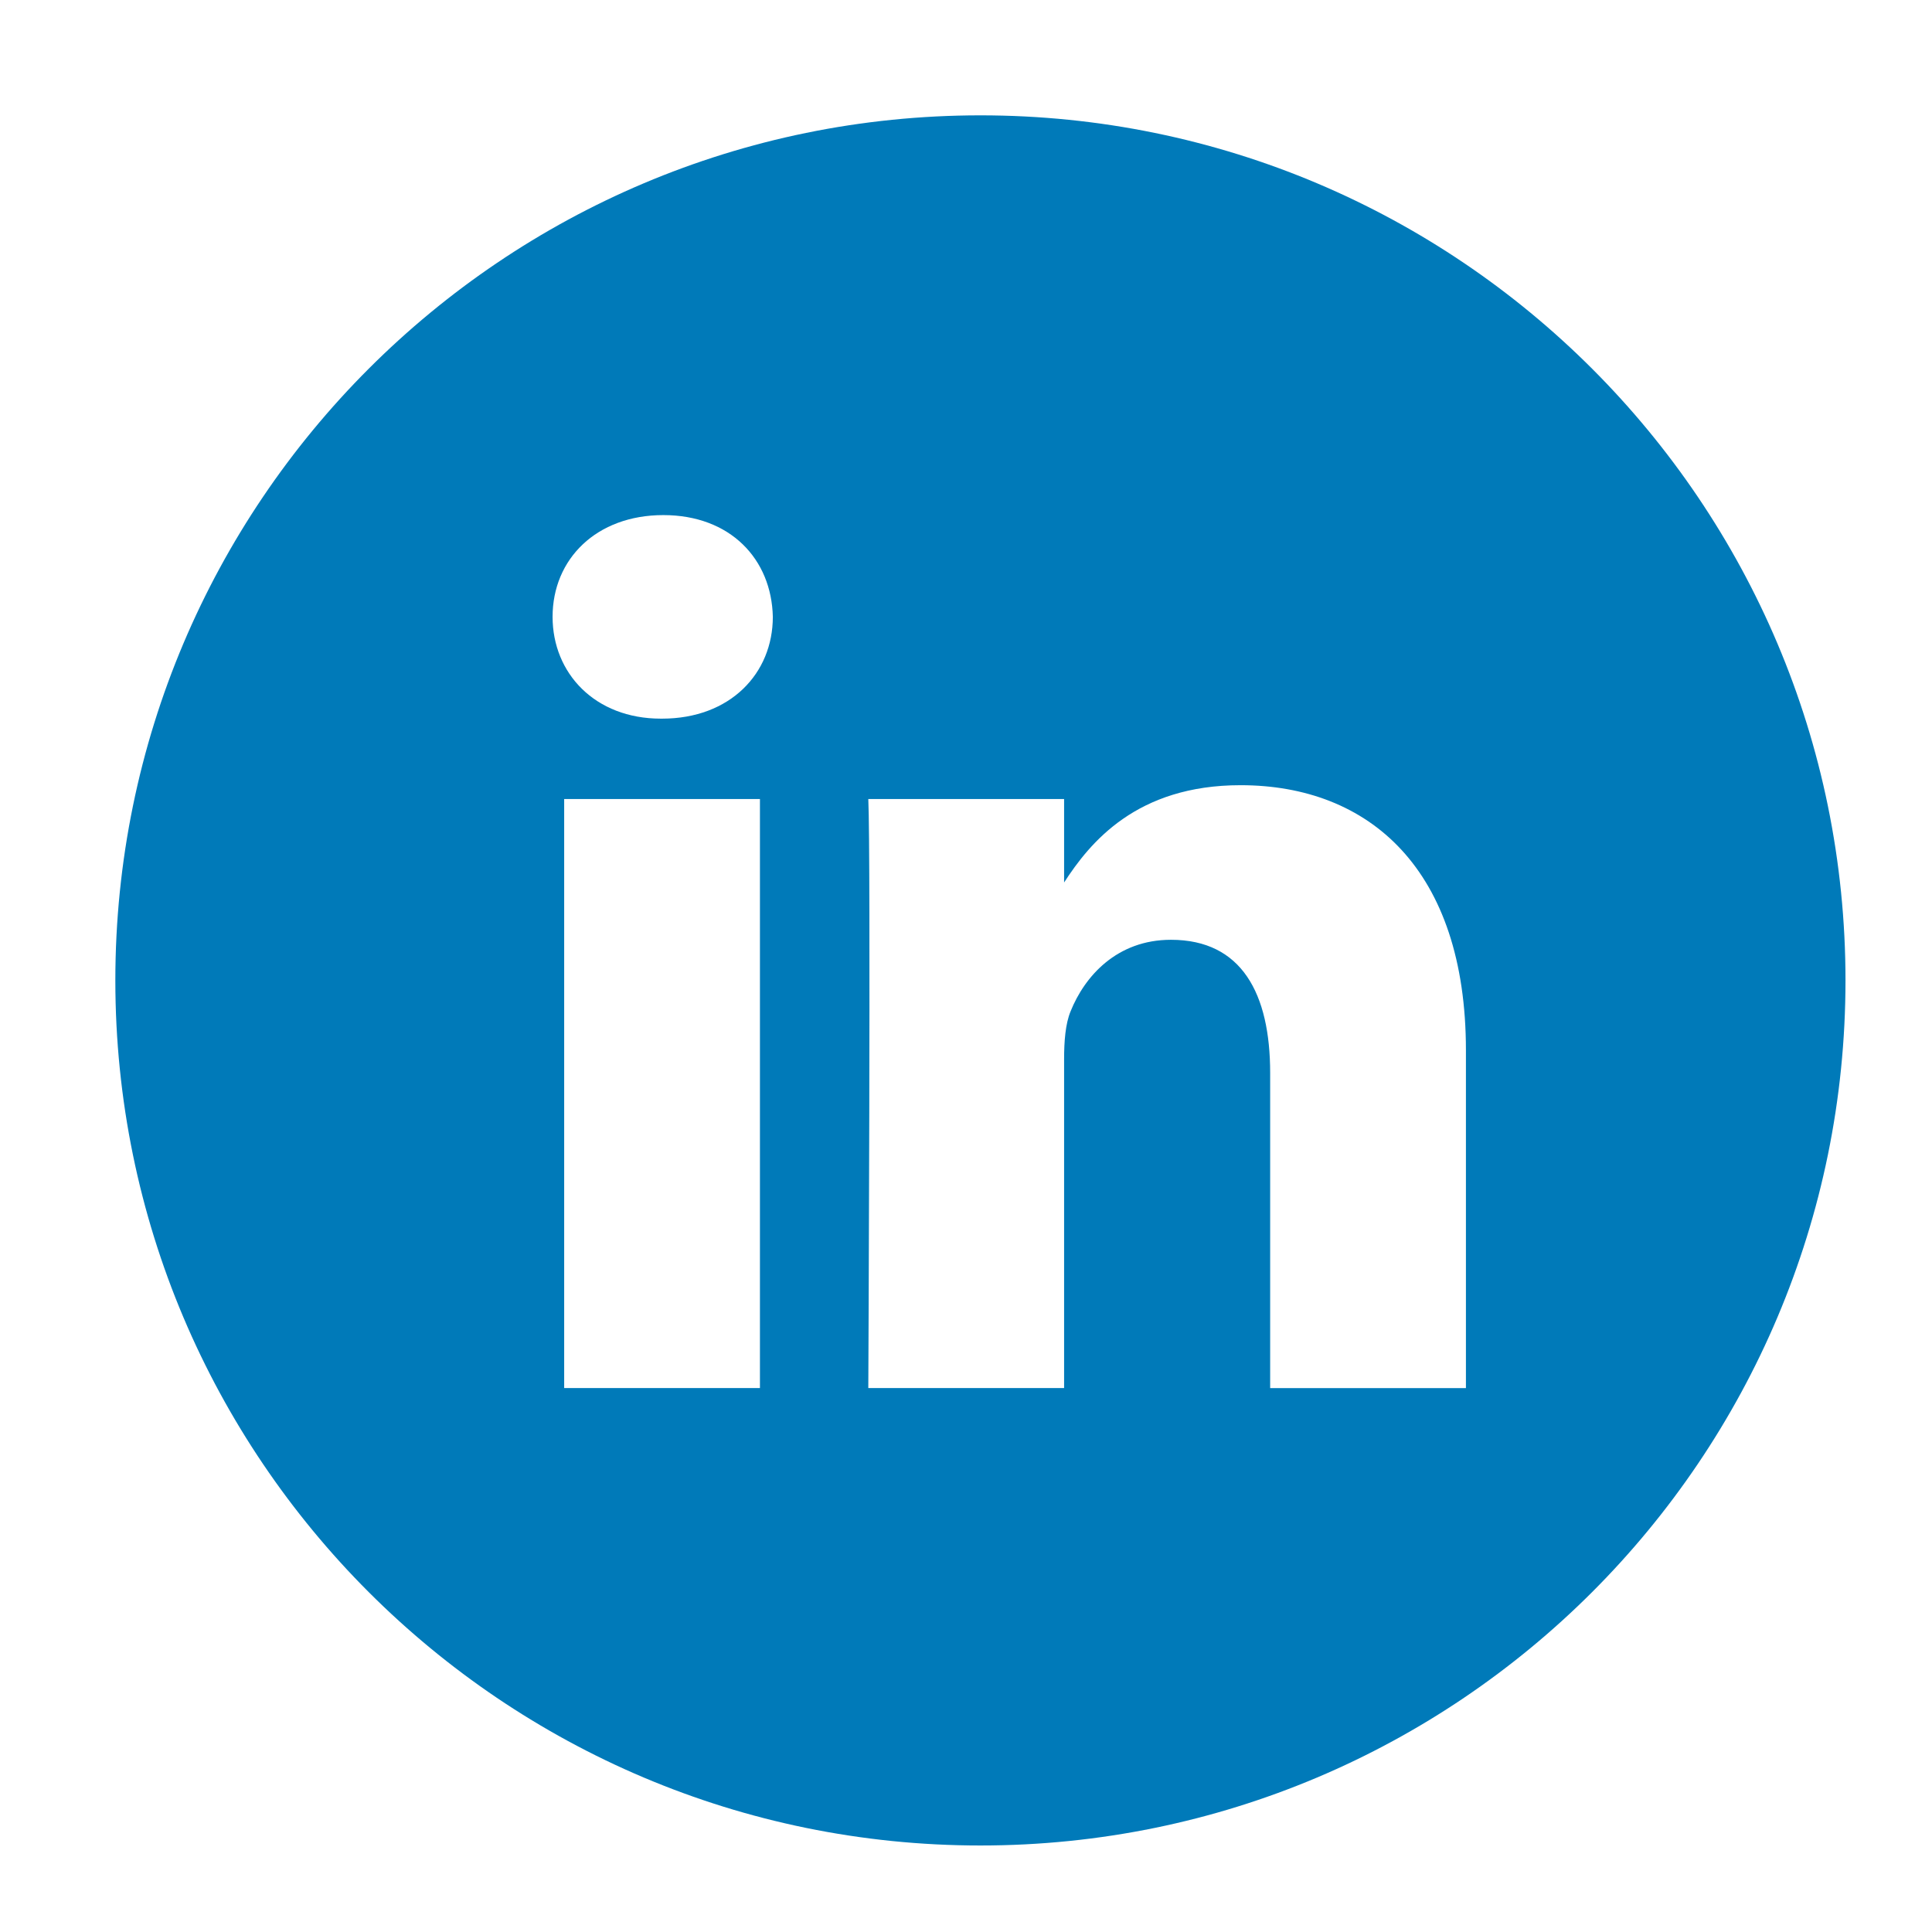
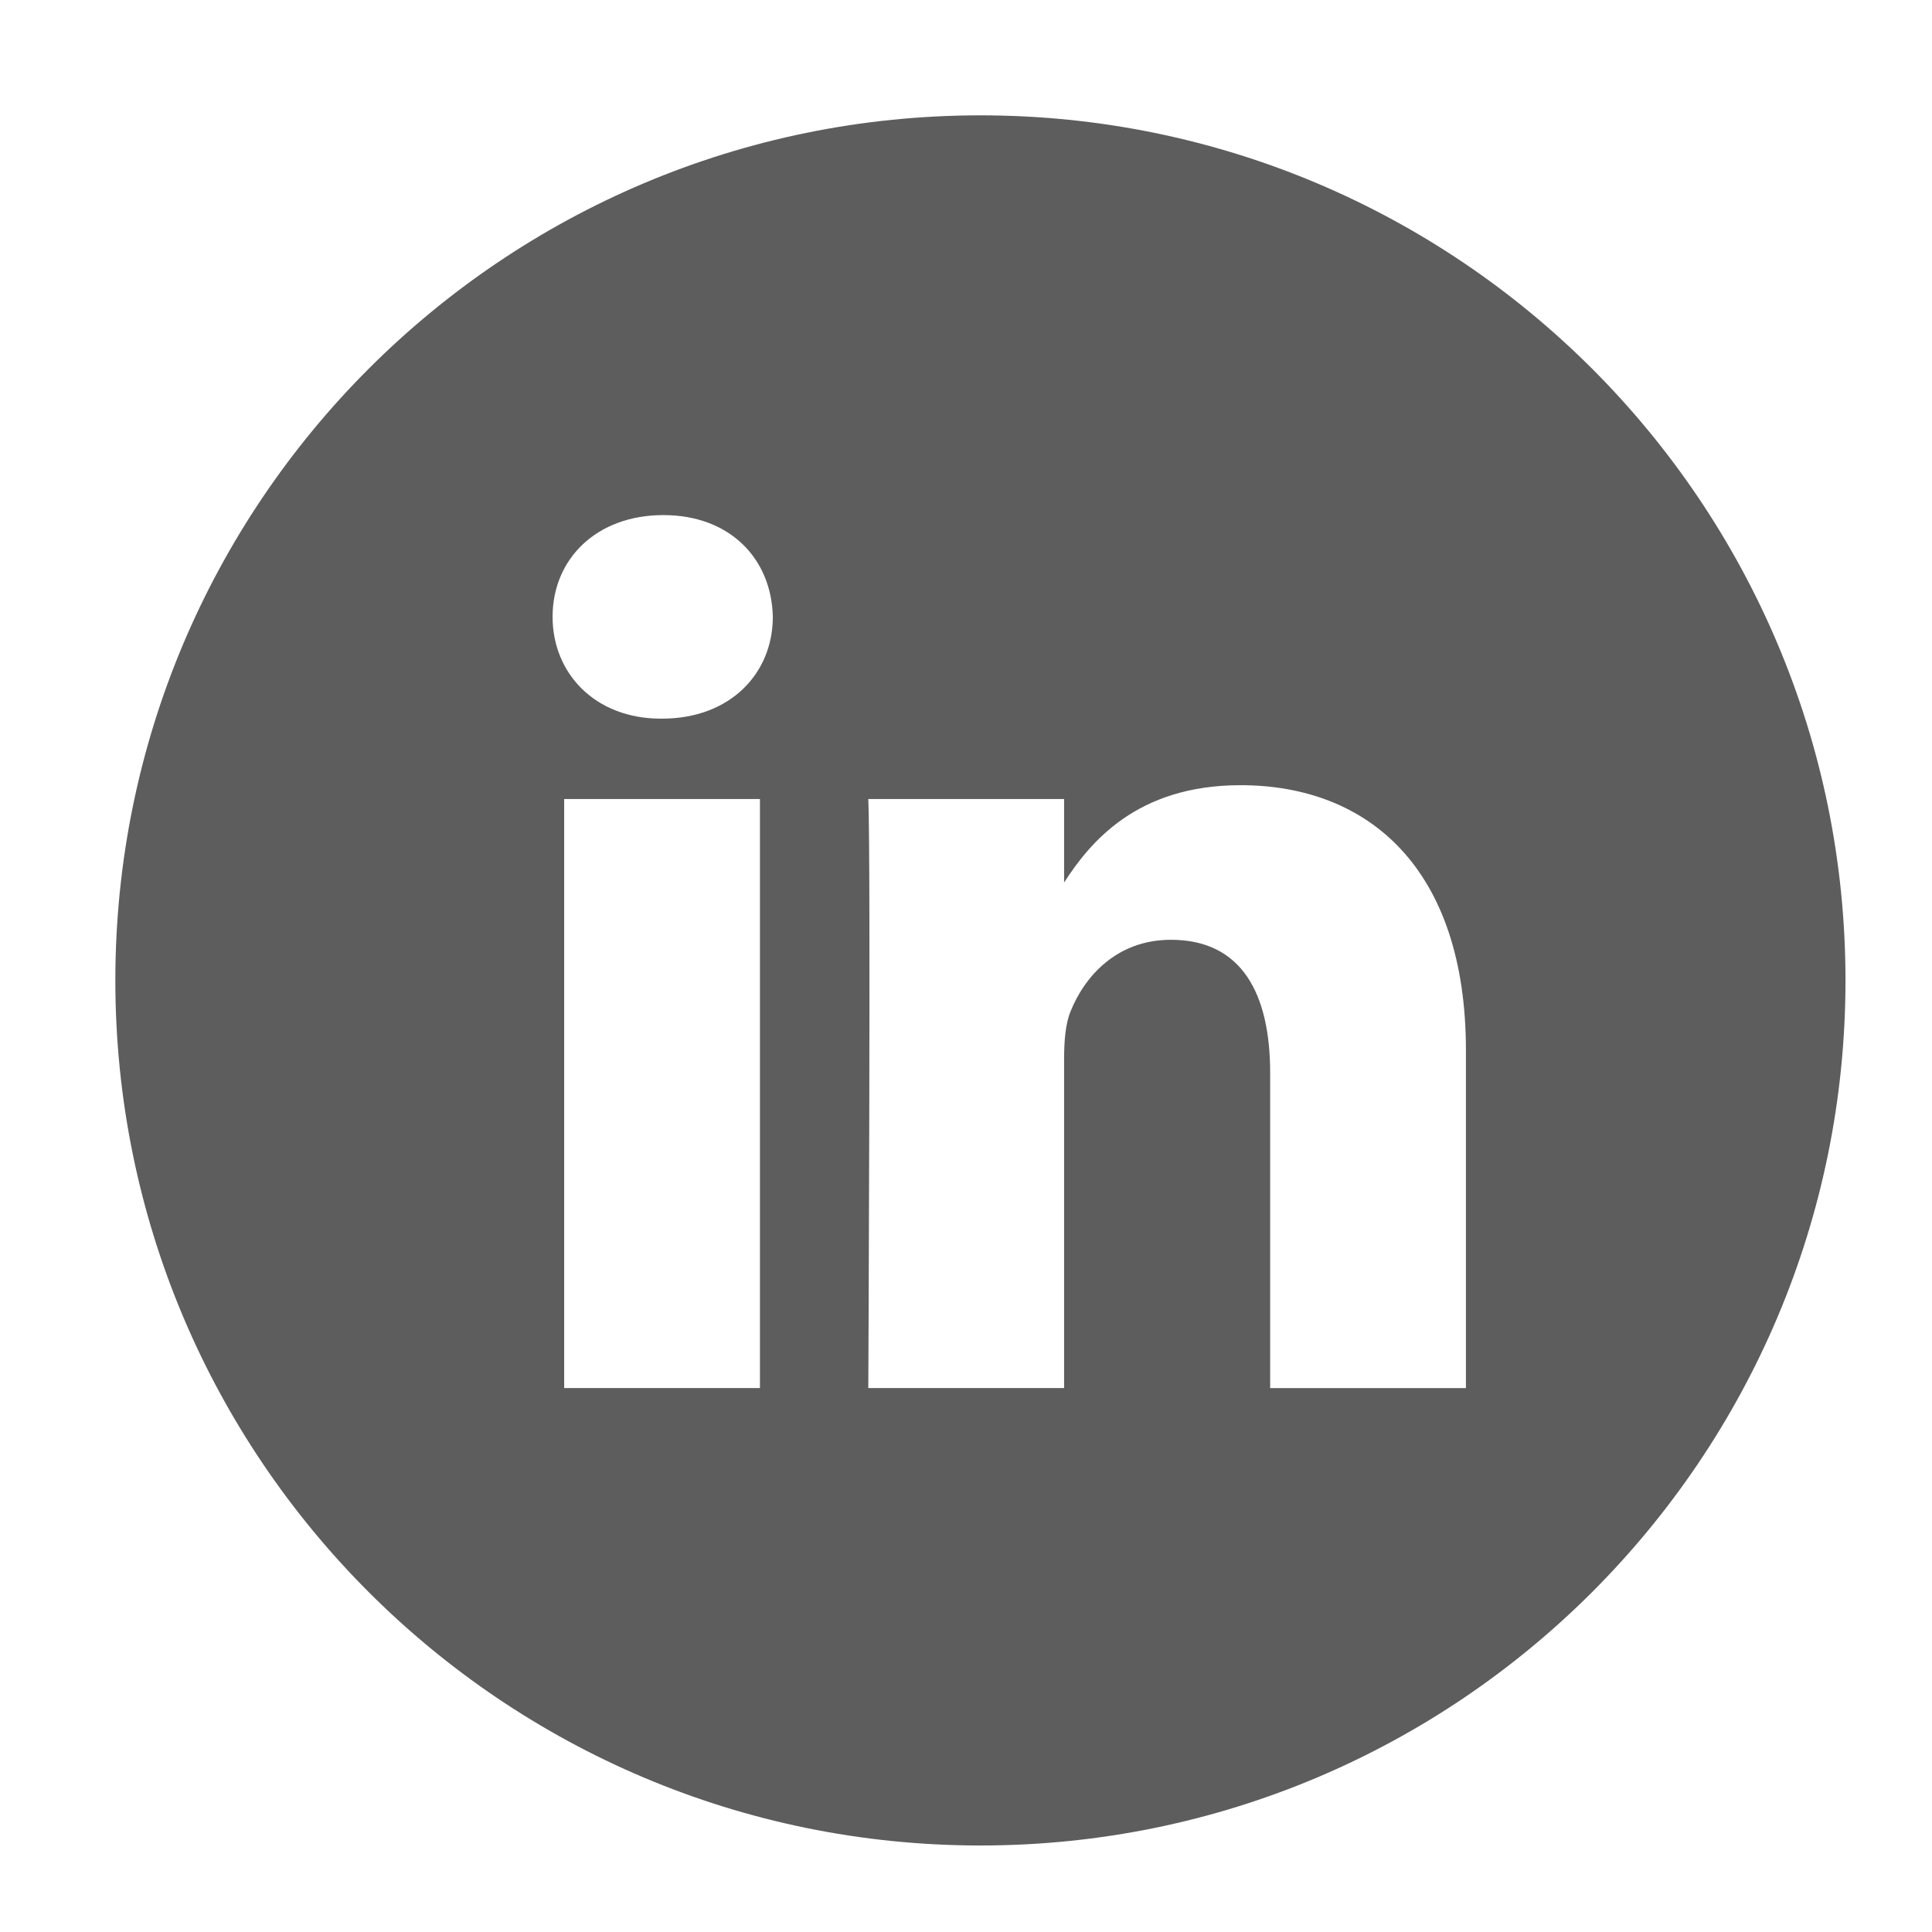
- <svg xmlns="http://www.w3.org/2000/svg" height="67px" id="Layer_1" style="enable-background:new 0 0 67 67;" version="1.1" viewBox="0 0 67 67" width="67px" xml:space="preserve">
-   <path d="M50.837,48.137V36.425c0-6.275-3.35-9.195-7.816-9.195  c-3.604,0-5.219,1.983-6.119,3.374V27.71h-6.79c0.09,1.917,0,20.427,0,20.427h6.79V36.729c0-0.609,0.044-1.219,0.224-1.655  c0.49-1.22,1.607-2.483,3.482-2.483c2.458,0,3.44,1.873,3.44,4.618v10.929H50.837z M22.959,24.922c2.367,0,3.842-1.57,3.842-3.531  c-0.044-2.003-1.475-3.528-3.797-3.528s-3.841,1.524-3.841,3.528c0,1.961,1.474,3.531,3.753,3.531H22.959z M34,64  C17.432,64,4,50.568,4,34C4,17.431,17.432,4,34,4s30,13.431,30,30C64,50.568,50.568,64,34,64z M26.354,48.137V27.71h-6.789v20.427  H26.354z" style="fill-rule:evenodd;clip-rule:evenodd;fill:#007AB9;" />
+ <svg xmlns="http://www.w3.org/2000/svg" height="67px" id="Layer_1" style="enable-background:new 0 0 67 67;;opacity:1" version="1.1" viewBox="0 0 67 67" width="67px" xml:space="preserve">
+   <defs id="defs24" />
+   <path id="path19" style="fill-rule:evenodd;clip-rule:evenodd;fill:#5d5d5d;;opacity:1" d="M50.837,48.137V36.425c0-6.275-3.35-9.195-7.816-9.195  c-3.604,0-5.219,1.983-6.119,3.374V27.71h-6.79c0.09,1.917,0,20.427,0,20.427h6.79V36.729c0-0.609,0.044-1.219,0.224-1.655  c0.49-1.22,1.607-2.483,3.482-2.483c2.458,0,3.44,1.873,3.44,4.618v10.929H50.837z M22.959,24.922c2.367,0,3.842-1.57,3.842-3.531  c-0.044-2.003-1.475-3.528-3.797-3.528s-3.841,1.524-3.841,3.528c0,1.961,1.474,3.531,3.753,3.531H22.959z M34,64  C17.432,64,4,50.568,4,34C4,17.431,17.432,4,34,4s30,13.431,30,30C64,50.568,50.568,64,34,64z M26.354,48.137V27.71h-6.789v20.427  H26.354z" />
</svg>
